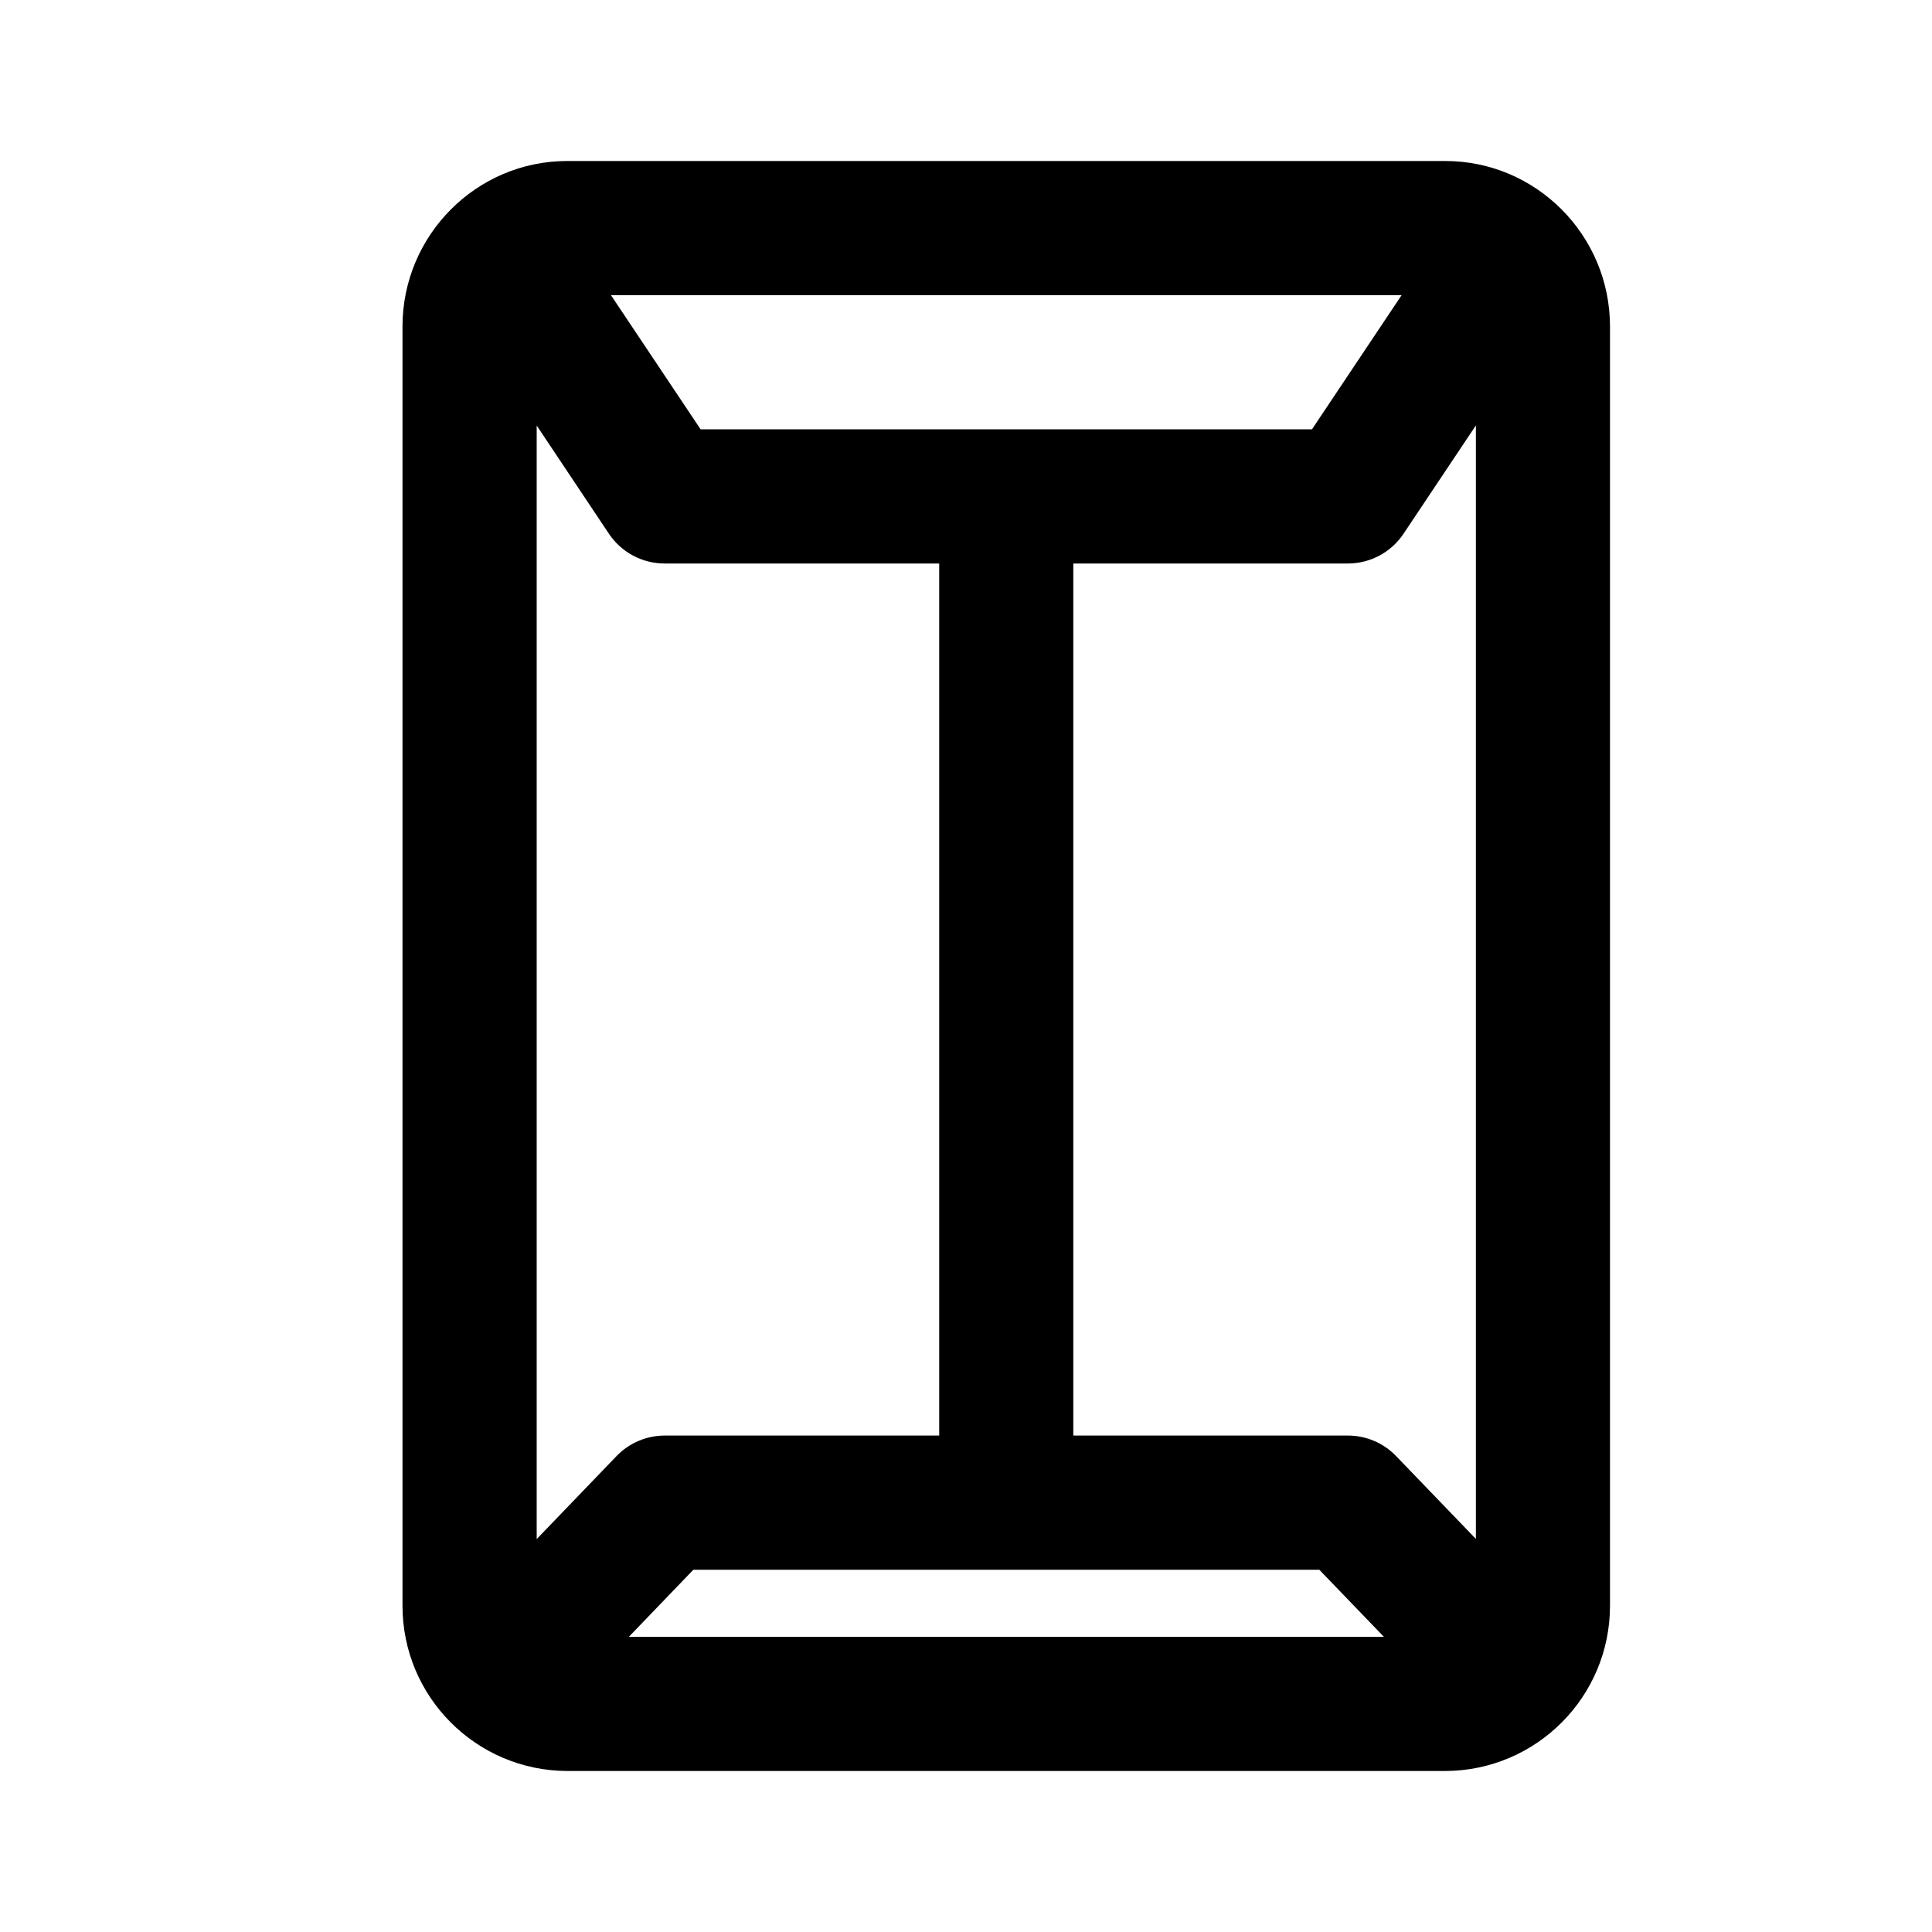
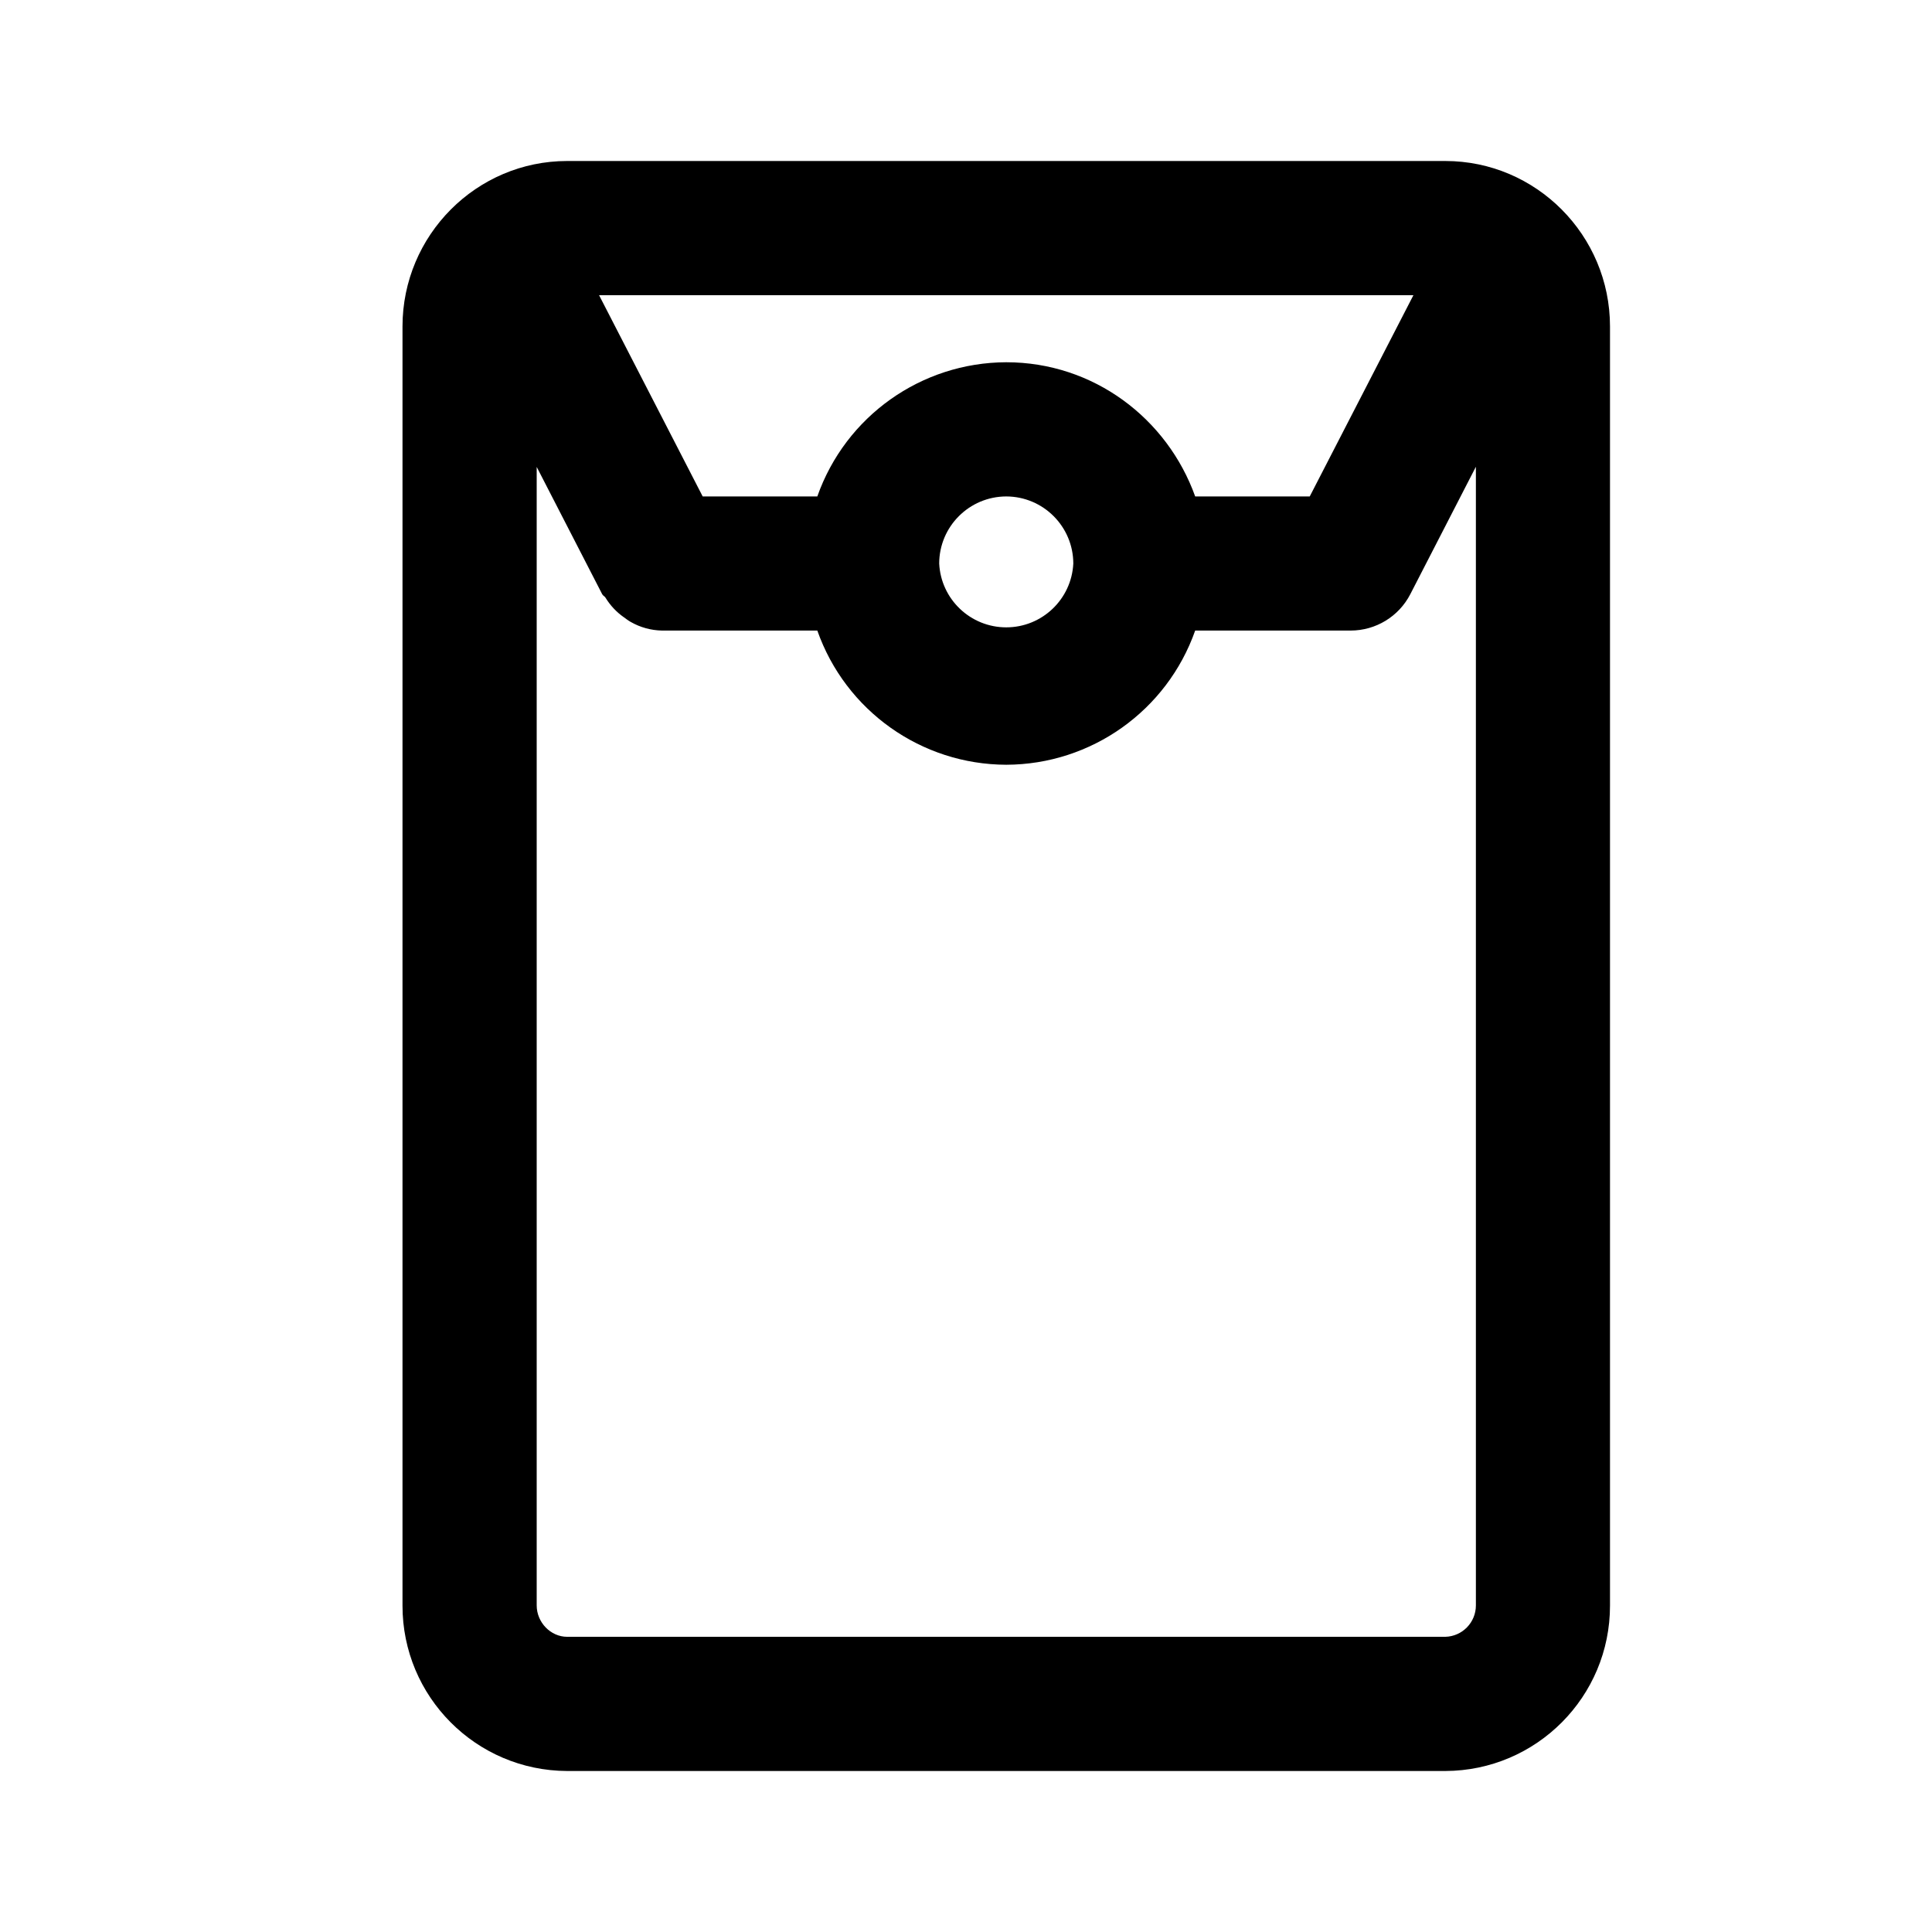
<svg xmlns="http://www.w3.org/2000/svg" fill="none" viewBox="0 0 24 24">
-   <path fill="currentColor" fill-rule="evenodd" d="M17.954 22H7.046A2.053 2.053 0 0 1 5 19.944V4.056C5 2.922 5.918 2 7.046 2h10.908C19.082 2 20 2.922 20 4.056v15.888A2.053 2.053 0 0 1 17.954 22Zm-.763-1.667-.802-.833H8.613l-.801.833h9.379ZM6.667 5.286v13.833l.991-1.03a.831.831 0 0 1 .6-.256h3.409V7h-3.41a.832.832 0 0 1-.693-.37l-.897-1.344Zm.922-1.62 1.114 1.667h7.595l1.113-1.666H7.589Zm10.744 1.62-.897 1.343a.832.832 0 0 1-.693.371h-3.41v10.833h3.411c.227 0 .444.093.6.256l.99 1.028V5.286Z" clip-rule="evenodd" />
+   <path fill="currentColor" fill-rule="evenodd" d="M17.954 22H7.046A2.053 2.053 0 0 1 5 19.944V4.056C5 2.922 5.918 2 7.046 2h10.908C19.082 2 20 2.922 20 4.056v15.888A2.053 2.053 0 0 1 17.954 22ZM7.442 3.667l1.287 2.5h1.424A2.496 2.496 0 0 1 12.5 4.5c1.085 0 2 .698 2.347 1.667h1.423l1.288-2.5H7.442ZM11.667 7a.834.834 0 0 0 1.666 0 .835.835 0 0 0-.833-.833.835.835 0 0 0-.833.833Zm6.666-1.2-.814 1.582a.834.834 0 0 1-.74.451h-1.932A2.496 2.496 0 0 1 12.5 9.5a2.496 2.496 0 0 1-2.347-1.667H8.222a.81.81 0 0 1-.385-.106c-.032-.017-.057-.038-.087-.059a.813.813 0 0 1-.228-.243c-.01-.018-.031-.024-.041-.043L6.667 5.8v14.143c0 .211.173.39.379.39h10.908a.39.39 0 0 0 .38-.39V5.801Z" clip-rule="evenodd" />
</svg>
